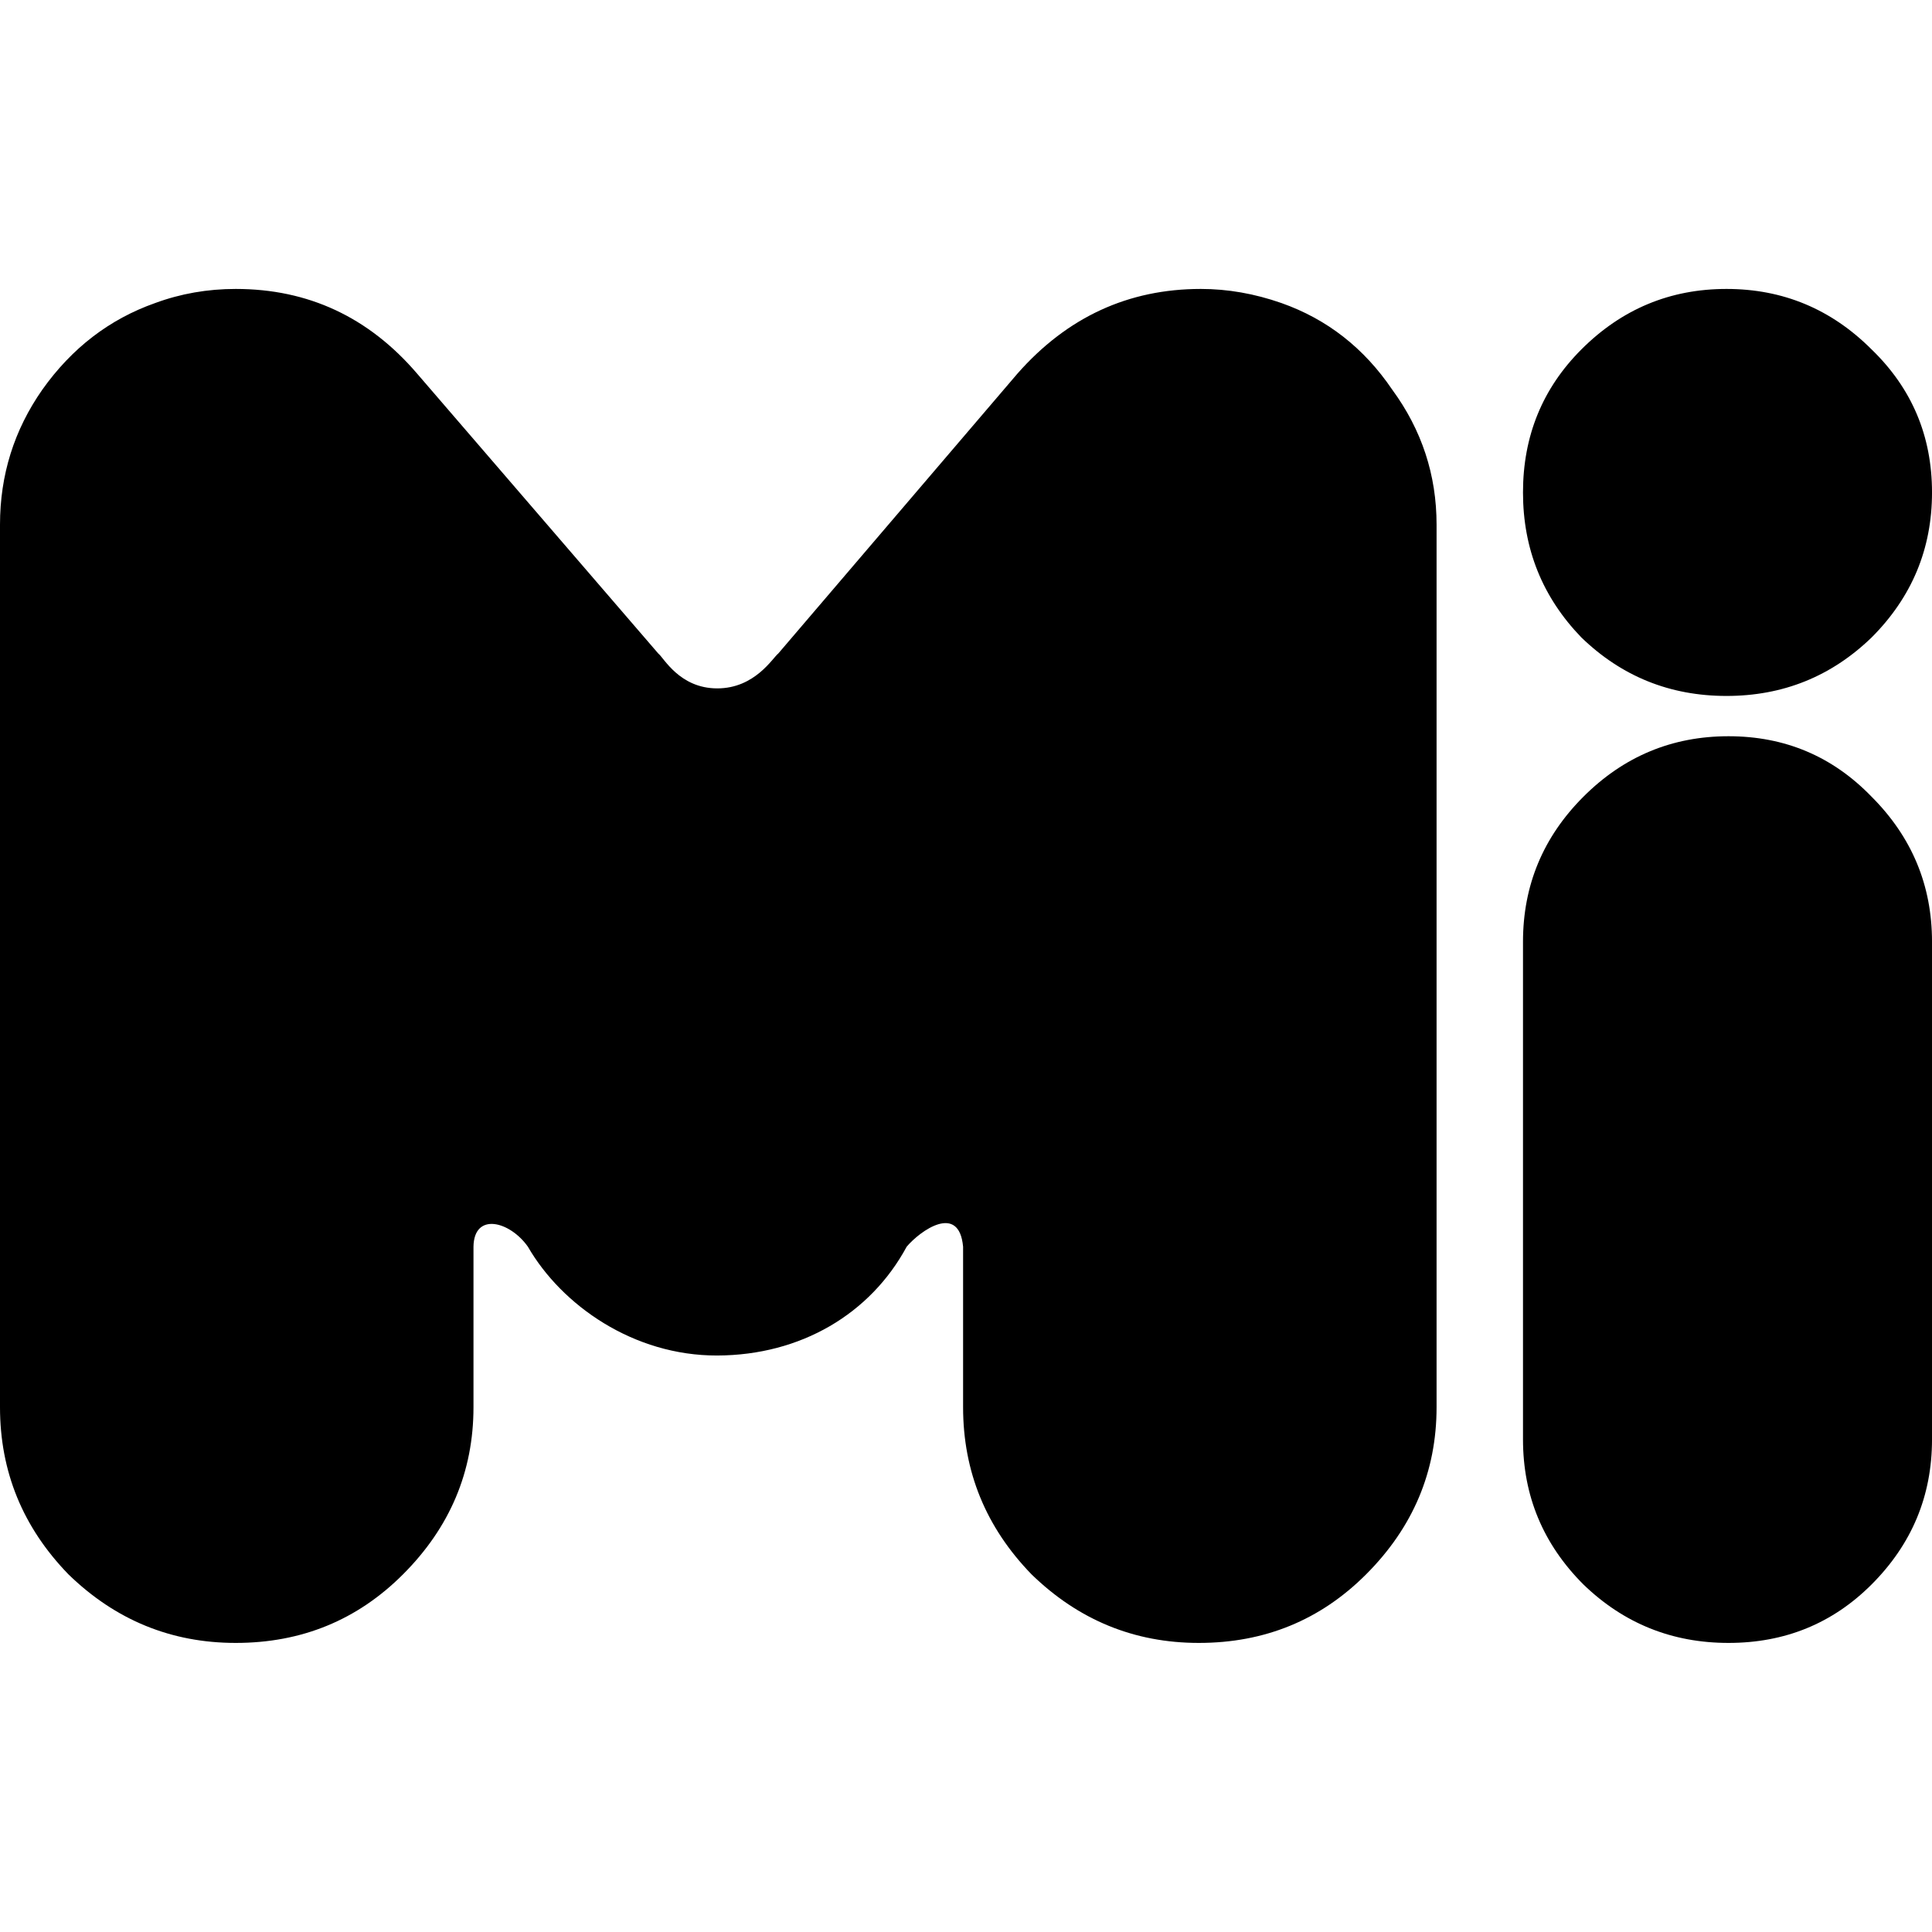
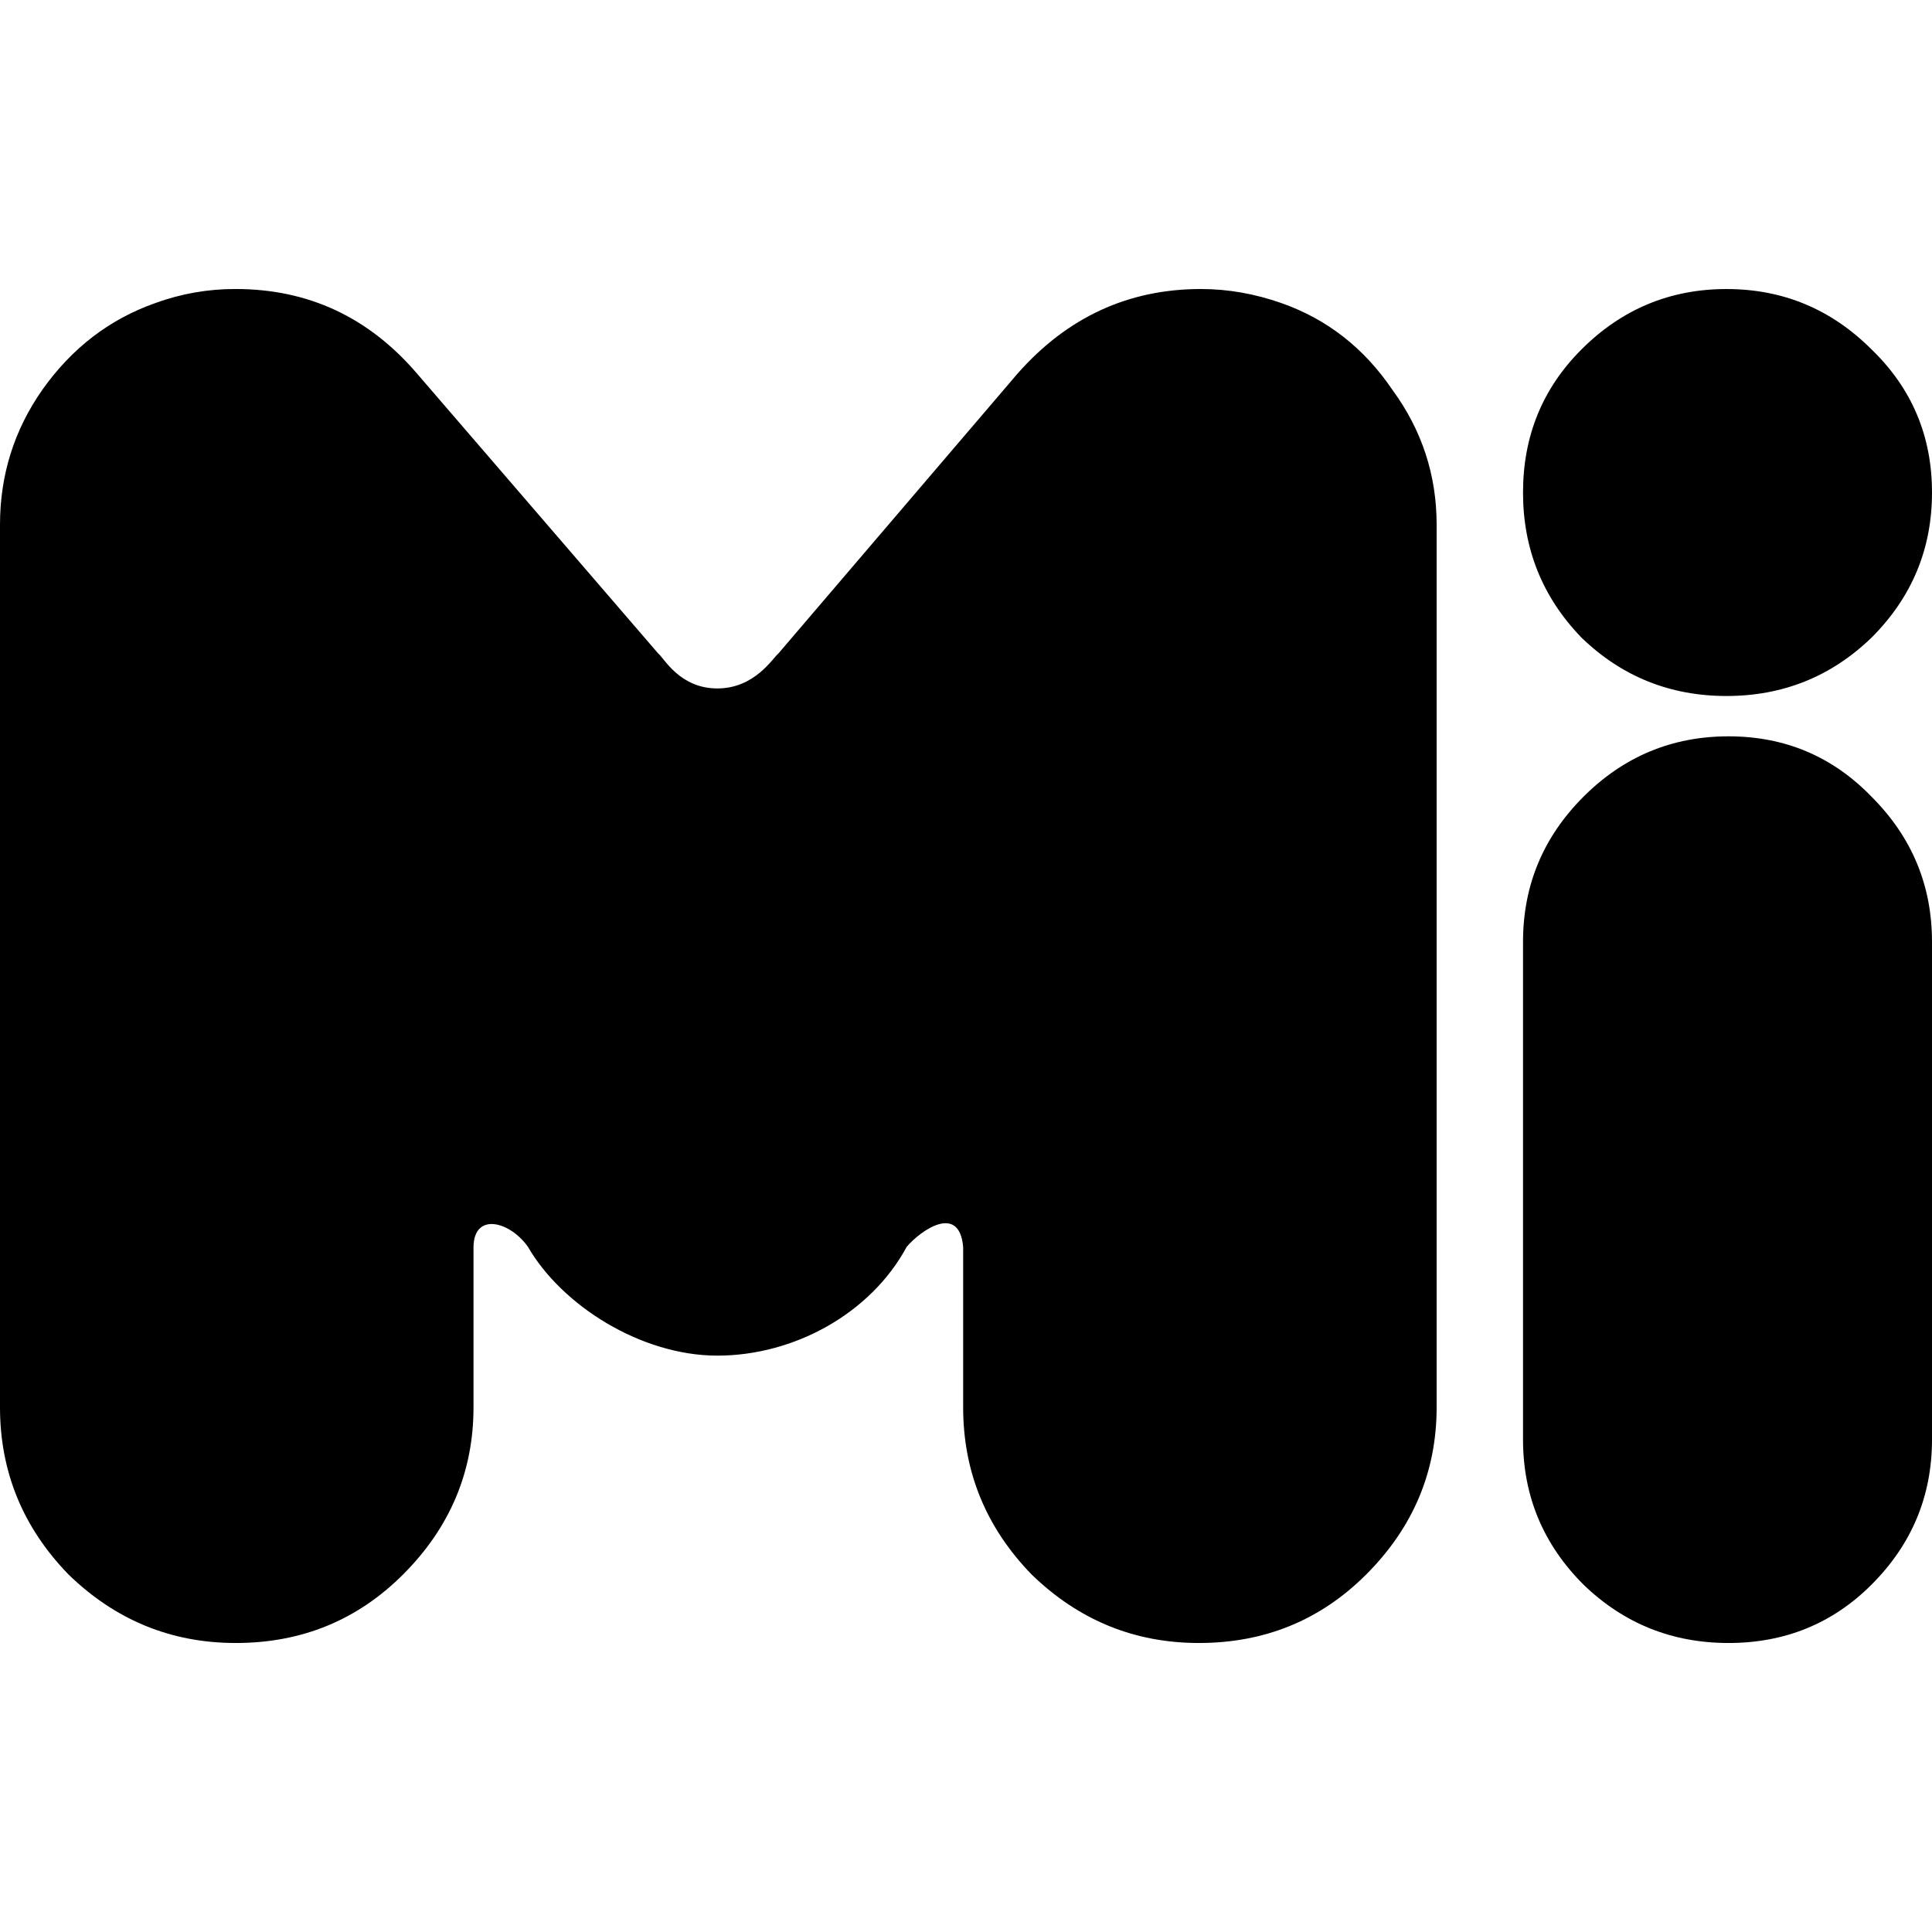
- <svg xmlns="http://www.w3.org/2000/svg" class="bi" fill="currentColor" version="1.1" viewBox="0 0 135.47 135.47">
-   <g transform="translate(-38.1 -100.7)">
-     <path d="m54.63 120.96c-1.978 0-3.862 0.33-5.651 0.989-3.202 1.13-5.84 3.155-7.912 6.075-1.978 2.826-2.967 5.981-2.967 9.466v61.88c0 4.521 1.601 8.429 4.803 11.726 3.296 3.202 7.205 4.804 11.726 4.804 4.615 0 8.524-1.601 11.726-4.804 3.296-3.296 4.945-7.205 4.945-11.726v-11.253c0.036-2.437 2.546-1.798 3.815 0 2.376 4.115 7.414 7.65 13.28 7.63 5.866-0.02 10.737-2.92 13.28-7.63 0.963-1.136 3.677-3.071 3.956 0v11.253c0 4.521 1.601 8.429 4.803 11.726 3.296 3.202 7.205 4.804 11.726 4.804 4.615 0 8.524-1.601 11.726-4.804 3.296-3.296 4.945-7.205 4.945-11.726v-61.88c0-3.485-1.036-6.64-3.108-9.466-1.978-2.92-4.568-4.945-7.771-6.075-1.884-0.659-3.768-0.989-5.651-0.989-5.086 0-9.371 1.978-12.856 5.934l-16.775 19.632c-0.377 0.283-1.625 2.443-4.276 2.443-2.651 0-3.757-2.16-4.134-2.443l-16.916-19.632c-3.391-3.956-7.629-5.934-12.715-5.934zm104.53 0c-3.956 0-7.346 1.413-10.172 4.239-2.731 2.731-4.097 6.075-4.097 10.031 0 3.956 1.365 7.346 4.097 10.172 2.826 2.731 6.216 4.097 10.172 4.097 3.956 0 7.346-1.366 10.172-4.097 2.826-2.826 4.239-6.216 4.239-10.172 0-3.956-1.413-7.3-4.239-10.031-2.826-2.826-6.216-4.239-10.172-4.239zm0.141 31.364c-3.956 0-7.346 1.413-10.172 4.239s-4.238 6.216-4.238 10.172v34.896c0 3.956 1.412 7.346 4.238 10.172 2.826 2.731 6.216 4.097 10.172 4.097s7.3-1.366 10.031-4.097c2.826-2.826 4.239-6.216 4.239-10.172v-34.896c0-3.956-1.413-7.346-4.239-10.172-2.731-2.826-6.075-4.239-10.031-4.239z" />
+ <svg xmlns="http://www.w3.org/2000/svg" width="100%" height="100%" viewBox="0 0 160 160" version="1.1" xml:space="preserve" style="fill-rule:evenodd;clip-rule:evenodd;stroke-linejoin:round;stroke-miterlimit:2;">
+   <g transform="matrix(0.28948,0,0,0.28948,-54.705,-30.7703)">
+     <path d="M256.418,188.976C248.558,188.944 240.758,190.308 233.379,193.013C220.308,197.613 209.533,205.888 201.091,217.802C193.02,229.329 188.977,242.195 188.977,256.409L188.977,508.89C188.977,527.332 195.52,543.29 208.576,556.732C222.032,569.803 237.99,576.331 256.418,576.331C275.259,576.331 291.204,569.803 304.274,556.747C317.73,543.291 324.441,527.332 324.441,508.89L324.441,462.983C324.584,453.04 334.824,455.655 340.01,462.983C349.691,479.76 372.36,494.119 394.193,494.119C416.026,494.119 438.005,482.196 448.375,462.983C452.304,458.354 463.377,450.455 464.52,462.983L464.52,508.89C464.52,527.332 471.047,543.29 484.104,556.732C497.574,569.803 513.511,576.331 531.953,576.331C550.78,576.331 566.739,569.803 579.809,556.747C593.265,543.291 599.977,527.332 599.977,508.89L599.977,256.409C599.977,242.195 595.752,229.329 587.309,217.802C579.224,205.874 568.653,197.613 555.597,193.013C547.912,190.314 540.228,188.976 532.543,188.976C511.788,188.976 494.301,197.046 480.073,213.188L411.636,293.281C410.107,294.438 405.006,303.247 394.178,303.247C383.379,303.247 378.868,294.439 377.325,293.296L308.297,213.188C294.47,197.046 277.173,188.976 256.418,188.976ZM682.904,188.983C666.763,188.983 652.926,194.748 641.404,206.271C630.261,217.413 624.691,231.054 624.691,247.196C624.691,263.338 630.261,277.174 641.404,288.697C652.926,299.839 666.763,305.41 682.904,305.41C699.046,305.41 712.88,299.839 724.412,288.697C735.935,277.174 741.693,263.338 741.693,247.196C741.693,231.054 735.935,217.413 724.412,206.271C712.88,194.748 699.046,188.983 682.904,188.983ZM683.473,316.947C667.331,316.947 653.495,322.713 641.972,334.236C630.449,345.768 624.691,359.602 624.691,375.744L624.691,518.118C624.691,534.259 630.449,548.095 641.972,559.618C653.504,570.761 667.341,576.331 683.473,576.331C699.624,576.331 713.27,570.761 724.412,559.618C735.935,548.095 741.693,534.259 741.693,518.118L741.693,375.744C741.693,359.593 735.935,345.759 724.412,334.236C713.261,322.713 699.614,316.947 683.473,316.947Z" style="fill-rule:nonzero;" />
  </g>
</svg>
